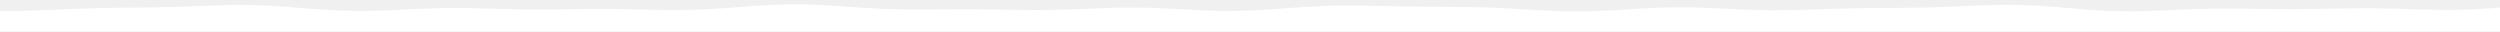
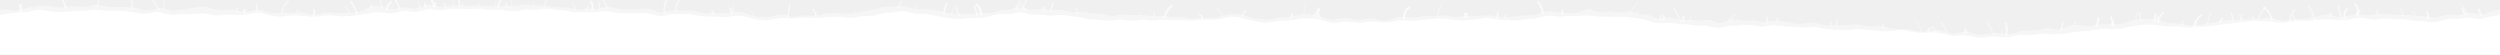
- <svg xmlns="http://www.w3.org/2000/svg" width="640" height="8" fill="#fff">
-   <path d="M0,2.81L6.7,2.77L13.3,2.52L20,2.23L26.7,2.04L33.3,1.96L40,1.88L46.7,1.7L53.3,1.44L60,1.26L66.7,1.35L73.3,1.74L80,2.29L86.7,2.71L93.3,2.82L100,2.62L106.7,2.28L113.3,2.06L120,2.07L126.7,2.24L133.3,2.4L140,2.44L146.7,2.35L153.3,2.29L160,2.34L166.7,2.5L173.3,2.58L180,2.43L186.7,2.01L193.3,1.48L200,1.13L206.7,1.12L213.3,1.46L220,1.93L226.7,2.3L233.3,2.43L240,2.4L246.7,2.36L253.3,2.42L260,2.53L266.7,2.57L273.3,2.44L280,2.17L286.7,1.95L293.3,1.96L300,2.24L306.7,2.61L313.3,2.83L320,2.72L326.7,2.31L333.3,1.82L340,1.48L346.7,1.4L353.3,1.52L360,1.66L366.7,1.73L373.3,1.76L380,1.89L386.7,2.18L393.3,2.58L400,2.88L406.7,2.9L413.3,2.62L420,2.19L426.7,1.89L433.3,1.88L440,2.15L446.7,2.47L453.3,2.64L460,2.57L466.7,2.35L473.3,2.14L480,2.04L486.7,2.01L493.3,1.92L500,1.69L506.7,1.39L513.3,1.22L520,1.36L526.7,1.81L533.3,2.38L540,2.81L546.7,2.9L553.3,2.69L560,2.39L566.7,2.2L573.3,2.2L580,2.31L586.7,2.36L593.3,2.28L600,2.15L606.7,2.1L613.3,2.23L620,2.44L626.7,2.56L633.3,2.4L640,1.96V8H0Z" />
+ <svg xmlns="http://www.w3.org/2000/svg" width="640" height="14" viewBox="0 0 640 14" fill="#fff">
+   <path d="M0,2.5L1,2.5L2,2.5L3,2.6L4,2.7L5,2.5L6,2.3L7,2L8,1.8L9,1.7L10,1.5L11,1.4L12,1.5L13,1.6L14,1.8L15,1.9L16,1.9L17,1.7L18,1.6L19,1.6L20,1.7L21,1.7L22,1.7L23,1.5L24,1.3L25,1.2L26,1.4L27,1.6L28,1.8L29,1.9L30,1.8L31,1.8L32,1.8L33,1.8L34,2L35,2.1L36,2.4L37,2.6L38,2.6L39,2.5L40,2.2L41,2.1L42,2.2L43,2.4L44,2.7L45,2.7L46,2.5L47,2.4L48,2.2L49,2.1L50,1.9L51,1.8L52,1.7L53,1.8L54,2.1L55,2.4L56,2.6L57,2.6L58,2.5L59,2.5L60,2.5L61,2.7L62,2.9L63,3L64,2.9L65,2.7L66,2.5L67,2.6L68,2.9L69,3.2L70,3.3L71,3.3L72,3.2L73,3.2L74,3.3L75,3.3L76,3.2L77,3.2L78,3.3L79,3.6L80,3.8L81,3.7L82,3.5L83,3.2L84,3.1L85,3.2L86,3.3L87,3.3L88,3.3L89,3.3L90,3.3L91,3.2L92,3L93,2.6L94,2.1L95,1.7L96,1.5L97,1.5L98,1.7L99,2.1L100,2.3L101,2.3L102,2.1L103,1.9L104,1.9L105,2L106,2.2L107,2.1L108,1.8L109,1.4L110,1.2L111,1.3L112,1.6L113,1.7L114,1.7L115,1.5L116,1.4L117,1.4L118,1.4L119,1.5L120,1.5L121,1.4L122,1.4L123,1.5L124,1.5L125,1.5L126,1.5L127,1.5L128,1.5L129,1.5L130,1.5L131,1.5L132,1.5L133,1.3L134,1.2L135,1.2L136,1.3L137,1.4L138,1.4L139,1.5L140,1.5L141,1.7L142,1.8L143,1.9L144,1.9L145,1.9L146,2.1L147,2.3L148,2.4L149,2.4L150,2.3L151,2.2L152,2.3L153,2.2L154,2.1L155,1.8L156,1.8L157,1.9L158,2.2L159,2.4L160,2.5L161,2.4L162,2.4L163,2.4L164,2.3L165,2.2L166,2.2L167,2.5L168,2.9L169,3.2L170,3.1L171,2.9L172,2.7L173,2.6L174,2.7L175,2.7L176,2.7L177,2.7L178,2.8L179,3.1L180,3.3L181,3.4L182,3.4L183,3.4L184,3.4L185,3.4L186,3.4L187,3.2L188,3L189,3L190,3.1L191,3.5L192,3.8L193,4.1L194,4.3L195,4.3L196,4.4L197,4.3L198,4.1L199,3.8L200,3.7L201,3.8L202,4.1L203,4.3L204,4.2L205,4L206,3.9L207,3.9L208,4L209,3.9L210,3.8L211,3.5L212,3.4L213,3.4L214,3.4L215,3.4L216,3.5L217,3.5L218,3.5L219,3.4L220,3.1L221,2.9L222,2.7L223,2.6L224,2.4L225,2.1L226,1.8L227,1.7L228,1.7L229,1.7L230,1.6L231,1.6L232,1.7L233,2L234,2.2L235,2.4L236,2.4L237,2.4L238,2.4L239,2.5L240,2.7L241,2.9L242,3.2L243,3.4L244,3.5L245,3.5L246,3.5L247,3.5L248,3.6L249,3.6L250,3.5L251,3.4L252,3.3L253,3.3L254,3.2L255,3L256,2.7L257,2.6L258,2.5L259,2.3L260,2L261,1.9L262,2L263,2.3L264,2.5L265,2.5L266,2.3L267,2.3L268,2.5L269,2.6L270,2.6L271,2.5L272,2.6L273,2.8L274,3L275,3.1L276,3L277,3L278,3.1L279,3.4L280,3.5L281,3.5L282,3.5L283,3.8L284,4L285,4.1L286,3.9L287,3.7L288,3.7L289,3.8L290,3.9L291,3.9L292,3.9L293,3.9L294,4L295,4.1L296,4.1L297,4L298,4.1L299,4.2L300,4.3L301,4.3L302,4.2L303,4.4L304,4.6L305,4.8L306,4.7L307,4.6L308,4.5L309,4.6L310,4.6L311,4.5L312,4.3L313,4.1L314,3.8L315,3.7L316,3.6L317,3.6L318,3.8L319,4.1L320,4.4L321,4.6L322,4.8L323,4.9L324,5L325,5L326,4.8L327,4.6L328,4.4L329,4.4L330,4.3L331,4.1L332,3.9L333,3.6L334,3.6L335,3.7L336,3.8L337,4L338,4.3L339,4.6L340,4.9L341,5.1L342,4.9L343,4.7L344,4.6L345,4.6L346,4.8L347,5L348,5.1L349,5L350,4.8L351,4.7L352,4.9L353,5.1L354,5.3L355,5.2L356,5L357,4.6L358,4.3L359,4.3L360,4.4L361,4.5L362,4.5L363,4.4L364,4.2L365,4.1L366,4.1L367,4.1L368,4L369,3.9L370,3.9L371,4.1L372,4.3L373,4.3L374,4.2L375,4.1L376,4L377,4.1L378,4.1L379,4L380,3.9L381,3.9L382,4L383,4.2L384,4.3L385,4.3L386,4.3L387,4.3L388,4.2L389,4.1L390,3.9L391,3.9L392,3.9L393,3.8L394,3.5L395,3.1L396,2.9L397,2.8L398,3L399,3.1L400,3.2L401,3.3L402,3.4L403,3.4L404,3.2L405,2.8L406,2.4L407,2.4L408,2.7L409,3L410,3.1L411,3L412,2.9L413,3L414,3.2L415,3.2L416,3L417,2.9L418,3.1L419,3.3L420,3.6L421,3.7L422,3.8L423,4.2L424,4.6L425,4.8L426,4.7L427,4.5L428,4.6L429,4.8L430,5.1L431,5.1L432,5.1L433,5.1L434,5.2L435,5.3L436,5.2L437,5.1L438,5.2L439,5.6L440,5.9L441,5.8L442,5.4L443,5.1L444,5L445,5.1L446,5.3L447,5.3L448,5.2L449,5.2L450,5.4L451,5.6L452,5.6L453,5.4L454,5.3L455,5.3L456,5.4L457,5.6L458,5.7L459,5.9L460,6.1L461,6.1L462,6L463,5.8L464,5.8L465,5.9L466,6.2L467,6.4L468,6.5L469,6.4L470,6.4L471,6.5L472,6.5L473,6.4L474,6.3L475,6.3L476,6.3L477,6.5L478,6.7L479,6.7L480,6.7L481,6.7L482,6.8L483,7L484,7.3L485,7.4L486,7.4L487,7.4L488,7.5L489,7.6L490,7.8L491,8L492,8.1L493,8.1L494,7.9L495,7.8L496,7.7L497,7.8L498,8.1L499,8.4L500,8.6L501,8.5L502,8.3L503,8.1L504,8.2L505,8.5L506,8.8L507,8.9L508,8.8L509,8.6L510,8.5L511,8.4L512,8.5L513,8.6L514,8.7L515,8.6L516,8.4L517,8L518,7.8L519,7.8L520,7.8L521,7.8L522,7.7L523,7.4L524,7.2L525,7.3L526,7.5L527,7.6L528,7.3L529,6.9L530,6.6L531,6.4L532,6.4L533,6.5L534,6.6L535,6.6L536,6.5L537,6.3L538,6.2L539,6.2L540,6.2L541,6.2L542,6.2L543,6.1L544,5.9L545,5.5L546,5.2L547,5L548,4.9L549,4.8L550,4.8L551,4.9L552,5.1L553,5.3L554,5.6L555,5.8L556,5.9L557,6L558,6L559,6.2L560,6.4L561,6.5L562,6.5L563,6.4L564,6.2L565,6L566,5.8L567,5.7L568,5.5L569,5.3L570,5.1L571,5.1L572,5.1L573,5.1L574,5L575,4.9L576,4.9L577,4.9L578,4.9L579,4.7L580,4.6L581,4.5L582,4.7L583,5L584,5.2L585,5.3L586,5.1L587,5L588,4.9L589,4.8L590,4.8L591,4.8L592,4.6L593,4.3L594,4L595,3.7L596,3.7L597,3.9L598,4.2L599,4.4L600,4.3L601,4.1L602,3.8L603,3.7L604,3.7L605,3.8L606,3.9L607,3.9L608,3.7L609,3.6L610,3.5L611,3.6L612,3.7L613,3.8L614,3.9L615,3.8L616,3.9L617,3.9L618,4L619,4.1L620,4.1L621,4.2L622,4.4L623,4.5L624,4.4L625,4.1L626,3.8L627,3.7L628,3.7L629,3.8L630,3.7L631,3.4L632,3.3L633,3.3L634,3.5L635,3.7L636,3.6L637,3.3L638,2.9L639,2.6L640,2.5L640,3.8L639,4L638,4.1L637,4.4L636,4.6L635,4.8L634,4.8L633,4.6L632,4.5L631,4.6L630,4.7L629,4.8L628,4.8L627,4.8L626,5L625,5.3L624,5.5L623,5.6L622,5.6L621,5.5L620,5.4L619,5.4L618,5.3L617,5.1L616,5L615,4.9L614,4.9L613,4.9L612,4.8L611,4.8L610,4.8L609,4.9L608,5L607,4.9L606,4.8L605,4.6L604,4.5L603,4.6L602,4.8L601,5L600,5.1L599,5.1L598,5.1L597,5L596,4.9L595,4.9L594,5L593,5.1L592,5.2L591,5.3L590,5.3L589,5.3L588,5.3L587,5.4L586,5.6L585,5.7L584,5.8L583,5.7L582,5.5L581,5.4L580,5.4L579,5.4L578,5.4L577,5.4L576,5.4L575,5.5L574,5.6L573,5.7L572,5.8L571,6L570,6L569,6.2L568,6.3L567,6.5L566,6.6L565,6.7L564,6.8L563,6.8L562,6.9L561,7L560,7L559,6.9L558,6.7L557,6.7L556,6.7L555,6.7L554,6.7L553,6.5L552,6.4L551,6.3L550,6.3L549,6.3L548,6.4L547,6.5L546,6.7L545,6.8L544,7.1L543,7.3L542,7.4L541,7.5L540,7.4L539,7.4L538,7.4L537,7.5L536,7.6L535,7.8L534,7.9L533,8L532,8.1L531,8.2L530,8.3L529,8.5L528,8.6L527,8.7L526,8.8L525,8.7L524,8.6L523,8.6L522,8.7L521,8.8L520,9L519,9L518,8.9L517,8.9L516,9.1L515,9.3L514,9.5L513,9.5L512,9.4L511,9.3L510,9.3L509,9.4L508,9.6L507,9.6L506,9.5L505,9.3L504,9.1L503,9L502,9L501,9.1L500,9.1L499,9L498,8.7L497,8.5L496,8.3L495,8.2L494,8.3L493,8.4L492,8.4L491,8.3L490,8.2L489,8L488,7.8L487,7.7L486,7.7L485,7.8L484,7.9L483,8L482,8L481,7.9L480,7.8L479,7.7L478,7.6L477,7.5L476,7.5L475,7.5L474,7.6L473,7.7L472,7.7L471,7.6L470,7.6L469,7.5L468,7.4L467,7.3L466,7.1L465,6.9L464,6.9L463,7L462,7L461,7L460,6.9L459,6.8L458,6.8L457,6.7L456,6.6L455,6.5L454,6.4L453,6.5L452,6.7L451,6.8L450,6.7L449,6.5L448,6.4L447,6.4L446,6.4L445,6.5L444,6.5L443,6.5L442,6.7L441,7L440,7.1L439,7L438,6.8L437,6.6L436,6.5L435,6.5L434,6.5L433,6.4L432,6.2L431,6.2L430,6.1L429,6L428,5.9L427,5.8L426,5.9L425,5.9L424,5.9L423,5.6L422,5.3L421,5L420,4.8L419,4.6L418,4.5L417,4.4L416,4.3L415,4.3L414,4.3L413,4.3L412,4.3L411,4.3L410,4.2L409,4.2L408,4.1L407,4L406,3.9L405,4L404,4L403,4.1L402,4.1L401,4.1L400,4.2L399,4.2L398,4.1L397,4L396,4L395,4.2L394,4.5L393,4.7L392,4.8L391,4.9L390,5L389,5.2L388,5.2L387,5.2L386,5.1L385,5.1L384,5L383,4.9L382,4.7L381,4.6L380,4.6L379,4.8L378,4.9L377,5L376,5.1L375,5.2L374,5.2L373,5.2L372,5.1L371,4.9L370,4.8L369,4.7L368,4.7L367,4.8L366,4.9L365,5L364,5.1L363,5.2L362,5.3L361,5.3L360,5.2L359,5.2L358,5.2L357,5.4L356,5.6L355,5.7L354,5.7L353,5.6L352,5.5L351,5.5L350,5.6L349,5.7L348,5.8L347,5.7L346,5.6L345,5.5L344,5.5L343,5.7L342,5.8L341,5.8L340,5.6L339,5.3L338,5L337,4.8L336,4.7L335,4.7L334,4.7L333,4.7L332,4.9L331,5.1L330,5.2L329,5.3L328,5.3L327,5.4L326,5.6L325,5.7L324,5.8L323,5.7L322,5.5L321,5.3L320,5.1L319,4.9L318,4.6L317,4.4L316,4.3L315,4.3L314,4.5L313,4.7L312,4.9L311,5L310,5L309,5L308,5L307,5.1L306,5.2L305,5.2L304,5.2L303,5.1L302,5.1L301,5.1L300,5.1L299,5.1L298,5.1L297,5.1L296,5.2L295,5.2L294,5.2L293,5L292,5L291,5.2L290,5.3L289,5.3L288,5.1L287,5L286,5L285,5.2L284,5.2L283,5.2L282,5.1L281,5L280,4.9L279,4.9L278,4.7L277,4.5L276,4.3L275,4.2L274,4.1L273,3.9L272,3.8L271,3.8L270,3.9L269,4L268,3.9L267,3.8L266,3.7L265,3.7L264,3.7L263,3.5L262,3.2L261,3.1L260,3.2L259,3.5L258,3.6L257,3.6L256,3.6L255,3.7L254,3.9L253,4.2L252,4.4L251,4.5L250,4.6L249,4.6L248,4.6L247,4.7L246,4.8L245,4.8L244,4.8L243,4.6L242,4.5L241,4.3L240,4.1L239,3.9L238,3.7L237,3.6L236,3.5L235,3.5L234,3.4L233,3.2L232,2.9L231,2.8L230,2.9L229,3.1L228,3.2L227,3.2L226,3.4L225,3.6L224,3.9L223,4.1L222,4.1L221,4.1L220,4.2L219,4.4L218,4.5L217,4.5L216,4.4L215,4.3L214,4.3L213,4.3L212,4.3L211,4.4L210,4.5L209,4.6L208,4.6L207,4.5L206,4.4L205,4.5L204,4.6L203,4.7L202,4.7L201,4.6L200,4.6L199,4.7L198,4.9L197,5.1L196,5.2L195,5.1L194,5L193,4.8L192,4.6L191,4.3L190,4.1L189,4L188,4L187,4.2L186,4.3L185,4.4L184,4.3L183,4.2L182,4.2L181,4.2L180,4.1L179,4L178,3.8L177,3.6L176,3.6L175,3.6L174,3.6L173,3.6L172,3.6L171,3.8L170,4L169,4.1L168,3.9L167,3.6L166,3.4L165,3.3L164,3.3L163,3.4L162,3.4L161,3.3L160,3.3L159,3.4L158,3.3L157,3.1L156,2.9L155,2.8L154,2.9L153,3L152,3.1L151,3.1L150,3.1L149,3.1L148,3.1L147,3.1L146,2.9L145,2.7L144,2.6L143,2.6L142,2.4L141,2.3L140,2.2L139,2.3L138,2.4L137,2.5L136,2.5L135,2.4L134,2.5L133,2.7L132,2.8L131,2.8L130,2.7L129,2.6L128,2.5L127,2.5L126,2.5L125,2.5L124,2.4L123,2.2L122,2.2L121,2.3L120,2.3L119,2.3L118,2.3L117,2.2L116,2.2L115,2.3L114,2.5L113,2.6L112,2.5L111,2.4L110,2.3L109,2.4L108,2.7L107,3L106,3L105,2.9L104,2.8L103,2.8L102,3.1L101,3.3L100,3.4L99,3.3L98,3.2L97,3.1L96,3.1L95,3.3L94,3.5L93,3.6L92,3.8L91,3.9L90,4.1L89,4.1L88,4.2L87,4.1L86,4L85,3.9L84,3.9L83,3.9L82,4.1L81,4.2L80,4.3L79,4.2L78,4.1L77,4L76,3.9L75,3.9L74,4L73,4.1L72,4.2L71,4.2L70,4.1L69,3.9L68,3.6L67,3.3L66,3.2L65,3.3L64,3.5L63,3.7L62,3.8L61,3.8L60,3.8L59,3.7L58,3.7L57,3.8L56,3.9L55,3.9L54,3.7L53,3.5L52,3.4L51,3.4L50,3.5L49,3.6L48,3.6L47,3.6L46,3.6L45,3.7L44,3.8L43,3.6L42,3.4L41,3.1L40,3L39,3.2L38,3.4L37,3.5L36,3.4L35,3.3L34,3.1L33,3L32,2.8L31,2.8L30,2.7L29,2.7L28,2.7L27,2.7L26,2.6L25,2.5L24,2.5L23,2.6L22,2.7L21,2.8L20,2.8L19,2.8L18,2.9L17,3L16,3.1L15,3.1L14,3L13,2.9L12,2.7L11,2.6L10,2.5L9,2.6L8,2.8L7,3L6,3.1L5,3.1L4,3.2L3,3.3L2,3.5L1,3.7L0,3.8Z" fill-opacity="0.42" />
+   <path d="M0,3.8L1,3.7L2,3.5L3,3.3L4,3.2L5,3.1L6,3.1L7,3L8,2.8L9,2.6L10,2.5L11,2.6L12,2.7L13,2.9L14,3L15,3.1L16,3.1L17,3L18,2.9L19,2.8L20,2.8L21,2.8L22,2.7L23,2.6L24,2.5L25,2.5L26,2.6L27,2.7L28,2.7L29,2.7L30,2.7L31,2.8L32,2.8L33,3L34,3.1L35,3.3L36,3.4L37,3.5L38,3.4L39,3.2L40,3L41,3.1L42,3.4L43,3.6L44,3.8L45,3.7L46,3.6L47,3.6L48,3.6L49,3.6L50,3.5L51,3.4L52,3.4L53,3.5L54,3.7L55,3.9L56,3.9L57,3.8L58,3.7L59,3.7L60,3.8L61,3.8L62,3.8L63,3.7L64,3.5L65,3.3L66,3.2L67,3.3L68,3.6L69,3.9L70,4.1L71,4.2L72,4.2L73,4.1L74,4L75,3.9L76,3.9L77,4L78,4.1L79,4.2L80,4.3L81,4.2L82,4.1L83,3.9L84,3.9L85,3.9L86,4L87,4.1L88,4.2L89,4.1L90,4.1L91,3.9L92,3.8L93,3.6L94,3.5L95,3.3L96,3.1L97,3.1L98,3.2L99,3.3L100,3.4L101,3.3L102,3.1L103,2.8L104,2.8L105,2.9L106,3L107,3L108,2.7L109,2.4L110,2.3L111,2.4L112,2.5L113,2.6L114,2.5L115,2.3L116,2.2L117,2.2L118,2.3L119,2.3L120,2.3L121,2.3L122,2.2L123,2.2L124,2.4L125,2.5L126,2.5L127,2.5L128,2.5L129,2.6L130,2.7L131,2.8L132,2.8L133,2.7L134,2.5L135,2.4L136,2.5L137,2.5L138,2.4L139,2.3L140,2.2L141,2.3L142,2.4L143,2.6L144,2.6L145,2.7L146,2.9L147,3.1L148,3.1L149,3.1L150,3.1L151,3.1L152,3.1L153,3L154,2.9L155,2.8L156,2.9L157,3.1L158,3.3L159,3.4L160,3.3L161,3.3L162,3.4L163,3.4L164,3.3L165,3.3L166,3.4L167,3.6L168,3.9L169,4.1L170,4L171,3.8L172,3.6L173,3.6L174,3.6L175,3.6L176,3.6L177,3.6L178,3.8L179,4L180,4.1L181,4.2L182,4.2L183,4.2L184,4.3L185,4.4L186,4.3L187,4.2L188,4L189,4L190,4.1L191,4.3L192,4.6L193,4.8L194,5L195,5.1L196,5.2L197,5.1L198,4.9L199,4.7L200,4.6L201,4.6L202,4.7L203,4.7L204,4.6L205,4.5L206,4.4L207,4.5L208,4.6L209,4.6L210,4.5L211,4.4L212,4.3L213,4.3L214,4.3L215,4.3L216,4.4L217,4.5L218,4.5L219,4.4L220,4.2L221,4.1L222,4.1L223,4.1L224,3.9L225,3.6L226,3.4L227,3.2L228,3.2L229,3.1L230,2.9L231,2.8L232,2.9L233,3.2L234,3.4L235,3.5L236,3.5L237,3.6L238,3.7L239,3.9L240,4.1L241,4.3L242,4.5L243,4.6L244,4.8L245,4.8L246,4.8L247,4.7L248,4.6L249,4.6L250,4.6L251,4.5L252,4.4L253,4.2L254,3.9L255,3.7L256,3.6L257,3.6L258,3.6L259,3.5L260,3.2L261,3.1L262,3.2L263,3.5L264,3.7L265,3.7L266,3.7L267,3.8L268,3.9L269,4L270,3.9L271,3.8L272,3.8L273,3.9L274,4.1L275,4.2L276,4.3L277,4.5L278,4.7L279,4.9L280,4.9L281,5L282,5.1L283,5.2L284,5.2L285,5.2L286,5L287,5L288,5.1L289,5.3L290,5.3L291,5.2L292,5L293,5L294,5.2L295,5.2L296,5.2L297,5.1L298,5.1L299,5.1L300,5.1L301,5.1L302,5.1L303,5.1L304,5.2L305,5.2L306,5.2L307,5.1L308,5L309,5L310,5L311,5L312,4.9L313,4.7L314,4.5L315,4.3L316,4.3L317,4.4L318,4.6L319,4.9L320,5.1L321,5.3L322,5.5L323,5.7L324,5.8L325,5.7L326,5.6L327,5.4L328,5.3L329,5.3L330,5.2L331,5.1L332,4.9L333,4.7L334,4.7L335,4.7L336,4.7L337,4.8L338,5L339,5.3L340,5.6L341,5.8L342,5.8L343,5.7L344,5.5L345,5.5L346,5.6L347,5.7L348,5.8L349,5.7L350,5.6L351,5.5L352,5.5L353,5.6L354,5.7L355,5.7L356,5.6L357,5.4L358,5.2L359,5.2L360,5.2L361,5.3L362,5.3L363,5.2L364,5.1L365,5L366,4.9L367,4.8L368,4.7L369,4.7L370,4.8L371,4.9L372,5.1L373,5.2L374,5.2L375,5.2L376,5.1L377,5L378,4.9L379,4.8L380,4.6L381,4.6L382,4.7L383,4.9L384,5L385,5.1L386,5.1L387,5.2L388,5.2L389,5.2L390,5L391,4.9L392,4.8L393,4.7L394,4.5L395,4.2L396,4L397,4L398,4.1L399,4.2L400,4.2L401,4.1L402,4.1L403,4.1L404,4L405,4L406,3.9L407,4L408,4.1L409,4.2L410,4.2L411,4.3L412,4.3L413,4.3L414,4.3L415,4.3L416,4.3L417,4.4L418,4.5L419,4.6L420,4.8L421,5L422,5.3L423,5.6L424,5.9L425,5.9L426,5.9L427,5.8L428,5.9L429,6L430,6.1L431,6.2L432,6.2L433,6.4L434,6.5L435,6.5L436,6.5L437,6.6L438,6.8L439,7L440,7.1L441,7L442,6.7L443,6.5L444,6.5L445,6.5L446,6.4L447,6.4L448,6.4L449,6.5L450,6.7L451,6.8L452,6.7L453,6.5L454,6.4L455,6.5L456,6.6L457,6.7L458,6.8L459,6.8L460,6.9L461,7L462,7L463,7L464,6.9L465,6.9L466,7.1L467,7.3L468,7.4L469,7.5L470,7.6L471,7.6L472,7.7L473,7.7L474,7.6L475,7.5L476,7.5L477,7.5L478,7.6L479,7.7L480,7.8L481,7.9L482,8L483,8L484,7.9L485,7.8L486,7.7L487,7.7L488,7.8L489,8L490,8.2L491,8.3L492,8.4L493,8.4L494,8.3L495,8.2L496,8.3L497,8.5L498,8.7L499,9L500,9.1L501,9.1L502,9L503,9L504,9.1L505,9.3L506,9.5L507,9.6L508,9.6L509,9.4L510,9.3L511,9.3L512,9.4L513,9.5L514,9.5L515,9.3L516,9.1L517,8.9L518,8.9L519,9L520,9L521,8.8L522,8.7L523,8.6L524,8.6L525,8.7L526,8.8L527,8.7L528,8.6L529,8.5L530,8.3L531,8.2L532,8.1L533,8L534,7.9L535,7.8L536,7.6L537,7.5L538,7.4L539,7.4L540,7.4L541,7.5L542,7.4L543,7.3L544,7.1L545,6.8L546,6.7L547,6.5L548,6.4L549,6.3L550,6.3L551,6.3L552,6.4L553,6.5L554,6.7L555,6.7L556,6.7L557,6.7L558,6.7L559,6.9L560,7L561,7L562,6.9L563,6.8L564,6.8L565,6.7L566,6.6L567,6.5L568,6.3L569,6.2L570,6L571,6L572,5.8L573,5.7L574,5.6L575,5.5L576,5.4L577,5.4L578,5.4L579,5.4L580,5.4L581,5.4L582,5.5L583,5.7L584,5.8L585,5.7L586,5.6L587,5.4L588,5.3L589,5.3L590,5.3L591,5.3L592,5.2L593,5.1L594,5L595,4.9L596,4.9L597,5L598,5.1L599,5.1L600,5.1L601,5L602,4.8L603,4.6L604,4.5L605,4.6L606,4.8L607,4.9L608,5L609,4.9L610,4.8L611,4.8L612,4.8L613,4.9L614,4.9L615,4.9L616,5L617,5.1L618,5.3L619,5.4L620,5.4L621,5.5L622,5.6L623,5.6L624,5.5L625,5.3L626,5L627,4.8L628,4.8L629,4.8L630,4.7L631,4.6L632,4.5L633,4.6L634,4.8L635,4.8L636,4.6L637,4.4L638,4.1L639,4L640,3.8L640,14L0,14Z" />
+   <path d="M443.1,5.4Q443.3,4.3 444.3,3.6" fill="none" stroke="#fff" stroke-linecap="round" stroke-width="0.239" stroke-opacity="0.51" />
+   <path d="M573.7,5.3Q574.1,4.3 574,3.7" fill="none" stroke="#fff" stroke-linecap="round" stroke-width="0.395" stroke-opacity="0.32" />
+   <path d="M337.9,4.6Q337.8,4.1 337.5,3.7" fill="none" stroke="#fff" stroke-linecap="round" stroke-width="0.424" stroke-opacity="0.504" />
+   <path d="M109,1.7Q108.6,1.2 108.8,0.9" fill="none" stroke="#fff" stroke-linecap="round" stroke-width="0.413" stroke-opacity="0.65" />
+   <path d="M375.6,4.3Q375.3,3.8 375.8,3.5" fill="none" stroke="#fff" stroke-linecap="round" stroke-width="0.283" stroke-opacity="0.415" />
+   <path d="M292.1,4.2Q292.4,3.6 291.6,3.3" fill="none" stroke="#fff" stroke-linecap="round" stroke-width="0.258" stroke-opacity="0.35" />
+   <path d="M576.8,5.2Q577.1,4.7 576.3,4.3" fill="none" stroke="#fff" stroke-linecap="round" stroke-width="0.272" stroke-opacity="0.403" />
+   <path d="M536.7,6.6Q537.2,5.4 537.2,4.6" fill="none" stroke="#fff" stroke-linecap="round" stroke-width="0.465" stroke-opacity="0.74" />
+   <path d="M512.6,8.9Q512.4,8.3 512.5,8" fill="none" stroke="#fff" stroke-linecap="round" stroke-width="0.498" stroke-opacity="0.394" />
+   <path d="M16.9,2Q16.7,0.8 16.9,-0.1" fill="none" stroke="#fff" stroke-linecap="round" stroke-width="0.215" stroke-opacity="0.518" />
+   <path d="M418.9,3.6Q418.9,3.1 419.3,2.8" fill="none" stroke="#fff" stroke-linecap="round" stroke-width="0.222" stroke-opacity="0.438" />
+   <path d="M102.3,2.4Q101.9,0.6 100.8,-0.6" fill="none" stroke="#fff" stroke-linecap="round" stroke-width="0.357" stroke-opacity="0.665" />
+   <path d="M540.7,6.5Q540.4,6 541.2,5.7" fill="none" stroke="#fff" stroke-linecap="round" stroke-width="0.347" stroke-opacity="0.734" />
+   <path d="M150.1,2.6Q150.2,2.1 150.5,1.8" fill="none" stroke="#fff" stroke-linecap="round" stroke-width="0.384" stroke-opacity="0.558" />
+   <path d="M430.8,5.4Q431.1,4.7 430.9,4.3" fill="none" stroke="#fff" stroke-linecap="round" stroke-width="0.546" stroke-opacity="0.517" />
+   <path d="M510.3,8.8Q509.5,6.8 508.6,5.5" fill="none" stroke="#fff" stroke-linecap="round" stroke-width="0.447" stroke-opacity="0.314" />
+   <path d="M527.7,7.6Q527.9,6.6 528.1,5.9" fill="none" stroke="#fff" stroke-linecap="round" stroke-width="0.351" stroke-opacity="0.678" />
+   <path d="M591.3,5.1Q591.1,4.3 592.2,3.7" fill="none" stroke="#fff" stroke-linecap="round" stroke-width="0.222" stroke-opacity="0.372" />
+   <path d="M250.2,3.8Q249.7,2.5 249.5,1.6" fill="none" stroke="#fff" stroke-linecap="round" stroke-width="0.437" stroke-opacity="0.603" />
+   <path d="M603.5,4Q603.2,3.2 604.1,2.7" fill="none" stroke="#fff" stroke-linecap="round" stroke-width="0.52" stroke-opacity="0.378" />
+   <path d="M151.6,2.6Q152,1.3 151.2,0.4" fill="none" stroke="#fff" stroke-linecap="round" stroke-width="0.504" stroke-opacity="0.653" />
+   <path d="M359.4,4.6Q359.4,3 360.7,1.9" fill="none" stroke="#fff" stroke-linecap="round" stroke-width="0.545" stroke-opacity="0.678" />
+   <path d="M268.9,2.9Q269.4,1.6 269.5,0.8" fill="none" stroke="#fff" stroke-linecap="round" stroke-width="0.31" stroke-opacity="0.633" />
+   <path d="M208.8,4.2Q208.9,3.1 208.1,2.4" fill="none" stroke="#fff" stroke-linecap="round" stroke-width="0.281" stroke-opacity="0.743" />
+   <path d="M62.7,3.3Q62.3,2.8 62.7,2.5" fill="none" stroke="#fff" stroke-linecap="round" stroke-width="0.434" stroke-opacity="0.654" />
+   <path d="M513.6,9Q513.9,7.2 513.5,6" fill="none" stroke="#fff" stroke-linecap="round" stroke-width="0.521" stroke-opacity="0.618" />
+   <path d="M452.3,5.9Q452.4,5.1 452.3,4.6" fill="none" stroke="#fff" stroke-linecap="round" stroke-width="0.369" stroke-opacity="0.605" />
+   <path d="M482.2,7.1Q482.3,6.6 481.9,6.2" fill="none" stroke="#fff" stroke-linecap="round" stroke-width="0.345" stroke-opacity="0.497" />
+   <path d="M530.8,6.7Q531,6.1 531.3,5.7" fill="none" stroke="#fff" stroke-linecap="round" stroke-width="0.356" stroke-opacity="0.392" />
+   <path d="M91.4,3.5Q90.7,1.6 89.8,0.4" fill="none" stroke="#fff" stroke-linecap="round" stroke-width="0.477" stroke-opacity="0.567" />
+   <path d="M552.3,5.4Q552.7,4.8 552.3,4.3" fill="none" stroke="#fff" stroke-linecap="round" stroke-width="0.408" stroke-opacity="0.618" />
+   <path d="M153.7,2.4Q153.2,1.2 153.3,0.5" fill="none" stroke="#fff" stroke-linecap="round" stroke-width="0.363" stroke-opacity="0.448" />
+   <path d="M635.1,4Q634.8,3.1 634.6,2.4" fill="none" stroke="#fff" stroke-linecap="round" stroke-width="0.502" stroke-opacity="0.603" />
+   <path d="M187.2,3.5Q187.4,2.7 186.8,2.1" fill="none" stroke="#fff" stroke-linecap="round" stroke-width="0.489" stroke-opacity="0.513" />
+   <path d="M209.1,4.2Q208.7,3.6 209.1,3.1" fill="none" stroke="#fff" stroke-linecap="round" stroke-width="0.382" stroke-opacity="0.335" />
+   <path d="M65.8,2.8Q65.6,1.9 65.7,1.2" fill="none" stroke="#fff" stroke-linecap="round" stroke-width="0.424" stroke-opacity="0.488" />
+   <path d="M561.6,6.8Q562.1,5 563.5,3.8" fill="none" stroke="#fff" stroke-linecap="round" stroke-width="0.444" stroke-opacity="0.723" />
+   <path d="M307.8,4.8Q307.7,4.2 307.1,3.7" fill="none" stroke="#fff" stroke-linecap="round" stroke-width="0.388" stroke-opacity="0.684" />
+   <path d="M234.4,2.5Q234.3,1.9 234.4,1.4" fill="none" stroke="#fff" stroke-linecap="round" stroke-width="0.205" stroke-opacity="0.658" />
+   <path d="M596.8,4.2Q596.7,3.7 596.6,3.4" fill="none" stroke="#fff" stroke-linecap="round" stroke-width="0.482" stroke-opacity="0.501" />
+   <path d="M498.4,8.4Q497.9,6.8 496.9,5.8" fill="none" stroke="#fff" stroke-linecap="round" stroke-width="0.353" stroke-opacity="0.392" />
+   <path d="M76.5,3.5Q76,3 76.1,2.6" fill="none" stroke="#fff" stroke-linecap="round" stroke-width="0.335" stroke-opacity="0.364" />
+   <path d="M577.1,5.2Q577.2,4.7 576.8,4.4" fill="none" stroke="#fff" stroke-linecap="round" stroke-width="0.29" stroke-opacity="0.415" />
+   <path d="M562.3,6.8Q562.4,6.2 562.4,5.8" fill="none" stroke="#fff" stroke-linecap="round" stroke-width="0.324" stroke-opacity="0.54" />
+   <path d="M394.8,3.4Q394.9,1.7 393.7,0.5" fill="none" stroke="#fff" stroke-linecap="round" stroke-width="0.51" stroke-opacity="0.558" />
+   <path d="M40.7,2.4Q39.5,0.4 38.4,-0.9" fill="none" stroke="#fff" stroke-linecap="round" stroke-width="0.502" stroke-opacity="0.396" />
+   <path d="M201.6,4.4Q202.1,2.5 202.1,1.2" fill="none" stroke="#fff" stroke-linecap="round" stroke-width="0.261" stroke-opacity="0.744" />
+   <path d="M99.1,2.4Q99.1,1.3 100.1,0.6" fill="none" stroke="#fff" stroke-linecap="round" stroke-width="0.503" stroke-opacity="0.732" />
+   <path d="M230,1.9Q230.4,1.1 230.6,0.5" fill="none" stroke="#fff" stroke-linecap="round" stroke-width="0.279" stroke-opacity="0.619" />
+   <path d="M251.2,3.7Q251.1,2.2 250,1.1" fill="none" stroke="#fff" stroke-linecap="round" stroke-width="0.505" stroke-opacity="0.706" />
+   <path d="M425,5.1Q425.1,4.4 425.4,4" fill="none" stroke="#fff" stroke-linecap="round" stroke-width="0.536" stroke-opacity="0.406" />
+   <path d="M275.9,3.3Q275.7,2.5 275.3,2" fill="none" stroke="#fff" stroke-linecap="round" stroke-width="0.267" stroke-opacity="0.563" />
+   <path d="M192.8,4.4Q192.8,3.1 191.3,2.2" fill="none" stroke="#fff" stroke-linecap="round" stroke-width="0.201" stroke-opacity="0.31" />
+   <path d="M262.6,2.6Q261.6,1.2 260.9,0.2" fill="none" stroke="#fff" stroke-linecap="round" stroke-width="0.417" stroke-opacity="0.314" />
+   <path d="M503.1,8.4Q503.5,8 503.1,7.6" fill="none" stroke="#fff" stroke-linecap="round" stroke-width="0.466" stroke-opacity="0.534" />
+   <path d="M127.5,1.8Q127.6,0.4 129,-0.6" fill="none" stroke="#fff" stroke-linecap="round" stroke-width="0.531" stroke-opacity="0.585" />
+   <path d="M110.9,1.6Q111.3,1.1 111.5,0.8" fill="none" stroke="#fff" stroke-linecap="round" stroke-width="0.35" stroke-opacity="0.74" />
+   <path d="M129.7,1.8Q129.7,1.3 129.5,0.9" fill="none" stroke="#fff" stroke-linecap="round" stroke-width="0.366" stroke-opacity="0.59" />
+   <path d="M219,3.7Q218.8,3.2 218.8,2.8" fill="none" stroke="#fff" stroke-linecap="round" stroke-width="0.344" stroke-opacity="0.386" />
+   <path d="M260.2,2.3Q260.2,1.6 261,1" fill="none" stroke="#fff" stroke-linecap="round" stroke-width="0.546" stroke-opacity="0.341" />
+   <path d="M383.2,4.5Q383.4,3.6 383.5,3.1" fill="none" stroke="#fff" stroke-linecap="round" stroke-width="0.389" stroke-opacity="0.646" />
+   <path d="M170.1,3.4Q169.9,1.5 170.6,0.2" fill="none" stroke="#fff" stroke-linecap="round" stroke-width="0.515" stroke-opacity="0.492" />
+   <path d="M587.7,5.2Q587.2,4.4 587,4" fill="none" stroke="#fff" stroke-linecap="round" stroke-width="0.335" stroke-opacity="0.535" />
+   <path d="M454.9,5.6Q454.6,5.1 455.4,4.8" fill="none" stroke="#fff" stroke-linecap="round" stroke-width="0.286" stroke-opacity="0.547" />
+   <path d="M546.9,5.3Q546.5,4 547.4,3.1" fill="none" stroke="#fff" stroke-linecap="round" stroke-width="0.262" stroke-opacity="0.338" />
+   <path d="M111.4,1.6Q110.5,0.2 110.1,-0.7" fill="none" stroke="#fff" stroke-linecap="round" stroke-width="0.547" stroke-opacity="0.647" />
+   <path d="M621.7,4.7Q621.6,3.8 621.3,3.2" fill="none" stroke="#fff" stroke-linecap="round" stroke-width="0.51" stroke-opacity="0.632" />
+   <path d="M330.5,4.6Q330.9,3.9 330.8,3.5" fill="none" stroke="#fff" stroke-linecap="round" stroke-width="0.465" stroke-opacity="0.588" />
+   <path d="M577.9,5.2Q578.7,3.3 579.8,2.1" fill="none" stroke="#fff" stroke-linecap="round" stroke-width="0.503" stroke-opacity="0.348" />
+   <path d="M118.3,1.7Q118.1,1.2 118.7,0.9" fill="none" stroke="#fff" stroke-linecap="round" stroke-width="0.255" stroke-opacity="0.455" />
+   <path d="M295.2,4.4Q295.7,3.5 295.4,3" fill="none" stroke="#fff" stroke-linecap="round" stroke-width="0.309" stroke-opacity="0.393" />
+   <path d="M5.5,2.8Q5.7,2 5,1.4" fill="none" stroke="#fff" stroke-linecap="round" stroke-width="0.484" stroke-opacity="0.567" />
+   <path d="M400,3.5Q399.9,3 400,2.7" fill="none" stroke="#fff" stroke-linecap="round" stroke-width="0.504" stroke-opacity="0.584" />
+   <path d="M34,2.3Q33.6,0.5 33.8,-0.7" fill="none" stroke="#fff" stroke-linecap="round" stroke-width="0.437" stroke-opacity="0.475" />
+   <path d="M182.7,3.7Q182.5,3.1 182.3,2.8" fill="none" stroke="#fff" stroke-linecap="round" stroke-width="0.535" stroke-opacity="0.513" />
+   <path d="M336.4,4.1Q337,3 337.6,2.2" fill="none" stroke="#fff" stroke-linecap="round" stroke-width="0.52" stroke-opacity="0.434" />
+   <path d="M493.5,8.4Q493.5,7.7 494.1,7.2" fill="none" stroke="#fff" stroke-linecap="round" stroke-width="0.438" stroke-opacity="0.555" />
+   <path d="M60.5,3Q60.2,2.4 61,2" fill="none" stroke="#fff" stroke-linecap="round" stroke-width="0.219" stroke-opacity="0.696" />
+   <path d="M599.4,4.7Q598.8,2.7 598.6,1.5" fill="none" stroke="#fff" stroke-linecap="round" stroke-width="0.275" stroke-opacity="0.703" />
+   <path d="M540.9,6.5Q540.8,5.2 540.4,4.4" fill="none" stroke="#fff" stroke-linecap="round" stroke-width="0.441" stroke-opacity="0.697" />
+   <path d="M548.2,5.2Q547.6,4.1 547.7,3.3" fill="none" stroke="#fff" stroke-linecap="round" stroke-width="0.223" stroke-opacity="0.655" />
+   <path d="M395.1,3.4Q395.2,2.4 394,1.6" fill="none" stroke="#fff" stroke-linecap="round" stroke-width="0.239" stroke-opacity="0.46" />
+   <path d="M243.7,3.8Q243.6,2.4 245,1.4" fill="none" stroke="#fff" stroke-linecap="round" stroke-width="0.238" stroke-opacity="0.334" />
+   <path d="M95,2Q94.9,1.5 95.3,1.2" fill="none" stroke="#fff" stroke-linecap="round" stroke-width="0.383" stroke-opacity="0.539" />
+   <path d="M568.4,5.8Q568.2,5.2 569,4.7" fill="none" stroke="#fff" stroke-linecap="round" stroke-width="0.393" stroke-opacity="0.631" />
+   <path d="M368.1,4.3Q368.1,2.6 368.8,1.5" fill="none" stroke="#fff" stroke-linecap="round" stroke-width="0.326" stroke-opacity="0.382" />
+   <path d="M615.3,4.1Q615,2.9 614.4,2.1" fill="none" stroke="#fff" stroke-linecap="round" stroke-width="0.26" stroke-opacity="0.399" />
+   <path d="M432.5,5.4Q432.9,4.5 432.8,3.9" fill="none" stroke="#fff" stroke-linecap="round" stroke-width="0.253" stroke-opacity="0.455" />
+   <path d="M318.2,4.1Q318.2,3.4 318.9,2.9" fill="none" stroke="#fff" stroke-linecap="round" stroke-width="0.501" stroke-opacity="0.424" />
+   <path d="M470.2,6.7Q470.1,5.7 470.3,5" fill="none" stroke="#fff" stroke-linecap="round" stroke-width="0.247" stroke-opacity="0.743" />
+   <path d="M5.2,2.8Q4.9,1.7 5.6,1" fill="none" stroke="#fff" stroke-linecap="round" stroke-width="0.455" stroke-opacity="0.51" />
+   <path d="M116.1,1.7Q115.7,0 116.3,-1.1" fill="none" stroke="#fff" stroke-linecap="round" stroke-width="0.311" stroke-opacity="0.327" />
+   <path d="M261.7,2.3Q262.6,0.3 263.3,-1.1" fill="none" stroke="#fff" stroke-linecap="round" stroke-width="0.439" stroke-opacity="0.354" />
+   <path d="M495.5,8Q494.8,7.3 494.8,6.9" fill="none" stroke="#fff" stroke-linecap="round" stroke-width="0.501" stroke-opacity="0.41" />
+   <path d="M603.3,4Q603.2,3.5 603.7,3.2" fill="none" stroke="#fff" stroke-linecap="round" stroke-width="0.272" stroke-opacity="0.582" />
+   <path d="M172.9,2.9Q173,1 174.2,-0.3" fill="none" stroke="#fff" stroke-linecap="round" stroke-width="0.378" stroke-opacity="0.492" />
+   <path d="M502.6,8.4Q503.1,7.9 503.2,7.5" fill="none" stroke="#fff" stroke-linecap="round" stroke-width="0.285" stroke-opacity="0.48" />
+   <path d="M333.7,3.9Q334.1,1.9 334.2,0.6" fill="none" stroke="#fff" stroke-linecap="round" stroke-width="0.272" stroke-opacity="0.328" />
+   <path d="M118,1.7Q117.4,0.8 117.6,0.2" fill="none" stroke="#fff" stroke-linecap="round" stroke-width="0.278" stroke-opacity="0.665" />
+   <path d="M558.9,6.5Q558.6,5.8 558.9,5.4" fill="none" stroke="#fff" stroke-linecap="round" stroke-width="0.392" stroke-opacity="0.343" />
+   <path d="M631.5,3.7Q631,2.1 629.9,1.1" fill="none" stroke="#fff" stroke-linecap="round" stroke-width="0.227" stroke-opacity="0.649" />
+   <path d="M600.2,4.6Q600,3.2 600.8,2.3" fill="none" stroke="#fff" stroke-linecap="round" stroke-width="0.491" stroke-opacity="0.655" />
+   <path d="M417.6,3.4Q418.1,1.8 419.2,0.7" fill="none" stroke="#fff" stroke-linecap="round" stroke-width="0.336" stroke-opacity="0.328" />
+   <path d="M375.2,4.4Q375.6,3.8 374.9,3.4" fill="none" stroke="#fff" stroke-linecap="round" stroke-width="0.468" stroke-opacity="0.635" />
+   <path d="M131,1.8Q130.9,0.3 130.8,-0.8" fill="none" stroke="#fff" stroke-linecap="round" stroke-width="0.238" stroke-opacity="0.353" />
+   <path d="M16.8,2Q16.2,0.3 15.6,-0.9" fill="none" stroke="#fff" stroke-linecap="round" stroke-width="0.299" stroke-opacity="0.721" />
+   <path d="M608.7,3.9Q608.8,3.3 608.4,2.8" fill="none" stroke="#fff" stroke-linecap="round" stroke-width="0.307" stroke-opacity="0.632" />
+   <path d="M72.2,3.5Q72.3,1.6 73.8,0.3" fill="none" stroke="#fff" stroke-linecap="round" stroke-width="0.428" stroke-opacity="0.407" />
+   <path d="M551.6,5.4Q551.7,4.3 551.8,3.6" fill="none" stroke="#fff" stroke-linecap="round" stroke-width="0.43" stroke-opacity="0.716" />
+   <path d="M592.4,4.9Q592.1,2.9 590.9,1.6" fill="none" stroke="#fff" stroke-linecap="round" stroke-width="0.513" stroke-opacity="0.376" />
+   <path d="M425.7,5Q426.2,4.5 425.9,4.2" fill="none" stroke="#fff" stroke-linecap="round" stroke-width="0.393" stroke-opacity="0.714" />
+   <path d="M136.9,1.7Q136.7,0.9 136.3,0.4" fill="none" stroke="#fff" stroke-linecap="round" stroke-width="0.211" stroke-opacity="0.421" />
+   <path d="M374.9,4.4Q374.6,3.8 375.5,3.4" fill="none" stroke="#fff" stroke-linecap="round" stroke-width="0.311" stroke-opacity="0.536" />
+   <path d="M80.2,4.1Q80.6,3.2 80.4,2.6" fill="none" stroke="#fff" stroke-linecap="round" stroke-width="0.442" stroke-opacity="0.743" />
+   <path d="M586.2,5.4Q586.4,3.7 587.4,2.5" fill="none" stroke="#fff" stroke-linecap="round" stroke-width="0.547" stroke-opacity="0.364" />
+   <path d="M97.8,2Q97.5,0.3 97,-0.8" fill="none" stroke="#fff" stroke-linecap="round" stroke-width="0.481" stroke-opacity="0.362" />
+   <path d="M89.4,3.6Q89.4,2.4 88.1,1.7" fill="none" stroke="#fff" stroke-linecap="round" stroke-width="0.264" stroke-opacity="0.403" />
+   <path d="M552.6,5.6Q552.7,4.3 553.7,3.3" fill="none" stroke="#fff" stroke-linecap="round" stroke-width="0.521" stroke-opacity="0.487" />
+   <path d="M581.6,5Q581.2,3.1 579.6,1.9" fill="none" stroke="#fff" stroke-linecap="round" stroke-width="0.415" stroke-opacity="0.644" />
+   <path d="M147.4,2.6Q147,1.3 146.6,0.5" fill="none" stroke="#fff" stroke-linecap="round" stroke-width="0.257" stroke-opacity="0.495" />
+   <path d="M241.6,3.5Q241.9,1.9 242.4,0.9" fill="none" stroke="#fff" stroke-linecap="round" stroke-width="0.392" stroke-opacity="0.712" />
+   <path d="M155.4,2.1Q155.1,0.8 154.4,0" fill="none" stroke="#fff" stroke-linecap="round" stroke-width="0.266" stroke-opacity="0.563" />
+   <path d="M312.9,4.4Q312.6,3 311.4,2" fill="none" stroke="#fff" stroke-linecap="round" stroke-width="0.227" stroke-opacity="0.521" />
+   <path d="M491.8,8.4Q491.5,6.6 490.6,5.5" fill="none" stroke="#fff" stroke-linecap="round" stroke-width="0.336" stroke-opacity="0.312" />
+   <path d="M442.6,5.4Q442.6,4.9 443.1,4.5" fill="none" stroke="#fff" stroke-linecap="round" stroke-width="0.268" stroke-opacity="0.548" />
+   <path d="M631,3.7Q630.5,2.8 630.3,2.2" fill="none" stroke="#fff" stroke-linecap="round" stroke-width="0.364" stroke-opacity="0.695" />
+   <path d="M565.1,6.3Q565.3,4.6 566,3.4" fill="none" stroke="#fff" stroke-linecap="round" stroke-width="0.243" stroke-opacity="0.501" />
+   <path d="M187.7,3.3Q187.9,2.1 187.8,1.3" fill="none" stroke="#fff" stroke-linecap="round" stroke-width="0.42" stroke-opacity="0.312" />
+   <path d="M336.8,4.3Q337.4,3.2 337.7,2.5" fill="none" stroke="#fff" stroke-linecap="round" stroke-width="0.435" stroke-opacity="0.506" />
+   <path d="M618.3,4.3Q618.3,3.5 617.6,3" fill="none" stroke="#fff" stroke-linecap="round" stroke-width="0.287" stroke-opacity="0.363" />
+   <path d="M468.6,6.7Q468.8,6.2 468.7,5.8" fill="none" stroke="#fff" stroke-linecap="round" stroke-width="0.456" stroke-opacity="0.395" />
+   <path d="M122.3,1.7Q122.6,1.2 122.6,0.8" fill="none" stroke="#fff" stroke-linecap="round" stroke-width="0.424" stroke-opacity="0.336" />
+   <path d="M107.5,2.4Q107.4,1.3 107.2,0.5" fill="none" stroke="#fff" stroke-linecap="round" stroke-width="0.268" stroke-opacity="0.557" />
+   <path d="M337.4,4.3Q337.7,3 337.5,2.2" fill="none" stroke="#fff" stroke-linecap="round" stroke-width="0.438" stroke-opacity="0.36" />
+   <path d="M126.9,1.8Q126.7,1.3 126.9,0.9" fill="none" stroke="#fff" stroke-linecap="round" stroke-width="0.235" stroke-opacity="0.363" />
+   <path d="M24.9,1.5Q25.4,-0.4 25.9,-1.7" fill="none" stroke="#fff" stroke-linecap="round" stroke-width="0.345" stroke-opacity="0.492" />
+   <path d="M573.4,5.4Q573.8,4.4 573.2,3.7" fill="none" stroke="#fff" stroke-linecap="round" stroke-width="0.21" stroke-opacity="0.549" />
+   <path d="M41.9,2.5Q41.9,1.2 42.1,0.3" fill="none" stroke="#fff" stroke-linecap="round" stroke-width="0.294" stroke-opacity="0.412" />
+   <path d="M385.2,4.6Q385.1,4 385.7,3.6" fill="none" stroke="#fff" stroke-linecap="round" stroke-width="0.238" stroke-opacity="0.6" />
+   <path d="M267.4,2.6Q267.4,2.1 267,1.8" fill="none" stroke="#fff" stroke-linecap="round" stroke-width="0.456" stroke-opacity="0.46" />
+   <path d="M245.5,3.8Q244.9,2.8 245,2.1" fill="none" stroke="#fff" stroke-linecap="round" stroke-width="0.485" stroke-opacity="0.495" />
+   <path d="M603.7,4Q603.9,2.2 602.9,1.1" fill="none" stroke="#fff" stroke-linecap="round" stroke-width="0.549" stroke-opacity="0.541" />
+   <path d="M430.3,5.4Q429.3,3.4 428.5,2.1" fill="none" stroke="#fff" stroke-linecap="round" stroke-width="0.303" stroke-opacity="0.545" />
+   <path d="M298.1,4.4Q298.5,2.6 300.1,1.4" fill="none" stroke="#fff" stroke-linecap="round" stroke-width="0.525" stroke-opacity="0.585" />
+   <path d="M100,2.6Q100.8,0.9 101.6,-0.3" fill="none" stroke="#fff" stroke-linecap="round" stroke-width="0.215" stroke-opacity="0.409" />
+   <path d="M139.3,1.8Q139.4,0.8 139.9,0.2" fill="none" stroke="#fff" stroke-linecap="round" stroke-width="0.479" stroke-opacity="0.346" />
+   <path d="M117.3,1.7Q117.8,-0.2 117.4,-1.5" fill="none" stroke="#fff" stroke-linecap="round" stroke-width="0.22" stroke-opacity="0.452" />
+   <path d="M260,2.3Q259.7,1.8 260.4,1.5" fill="none" stroke="#fff" stroke-linecap="round" stroke-width="0.204" stroke-opacity="0.421" />
+   <path d="M114.1,2Q114.1,1.3 113.6,0.9" fill="none" stroke="#fff" stroke-linecap="round" stroke-width="0.361" stroke-opacity="0.531" />
+   <path d="M571.6,5.4Q571.6,4.2 571.2,3.3" fill="none" stroke="#fff" stroke-linecap="round" stroke-width="0.373" stroke-opacity="0.502" />
</svg>
